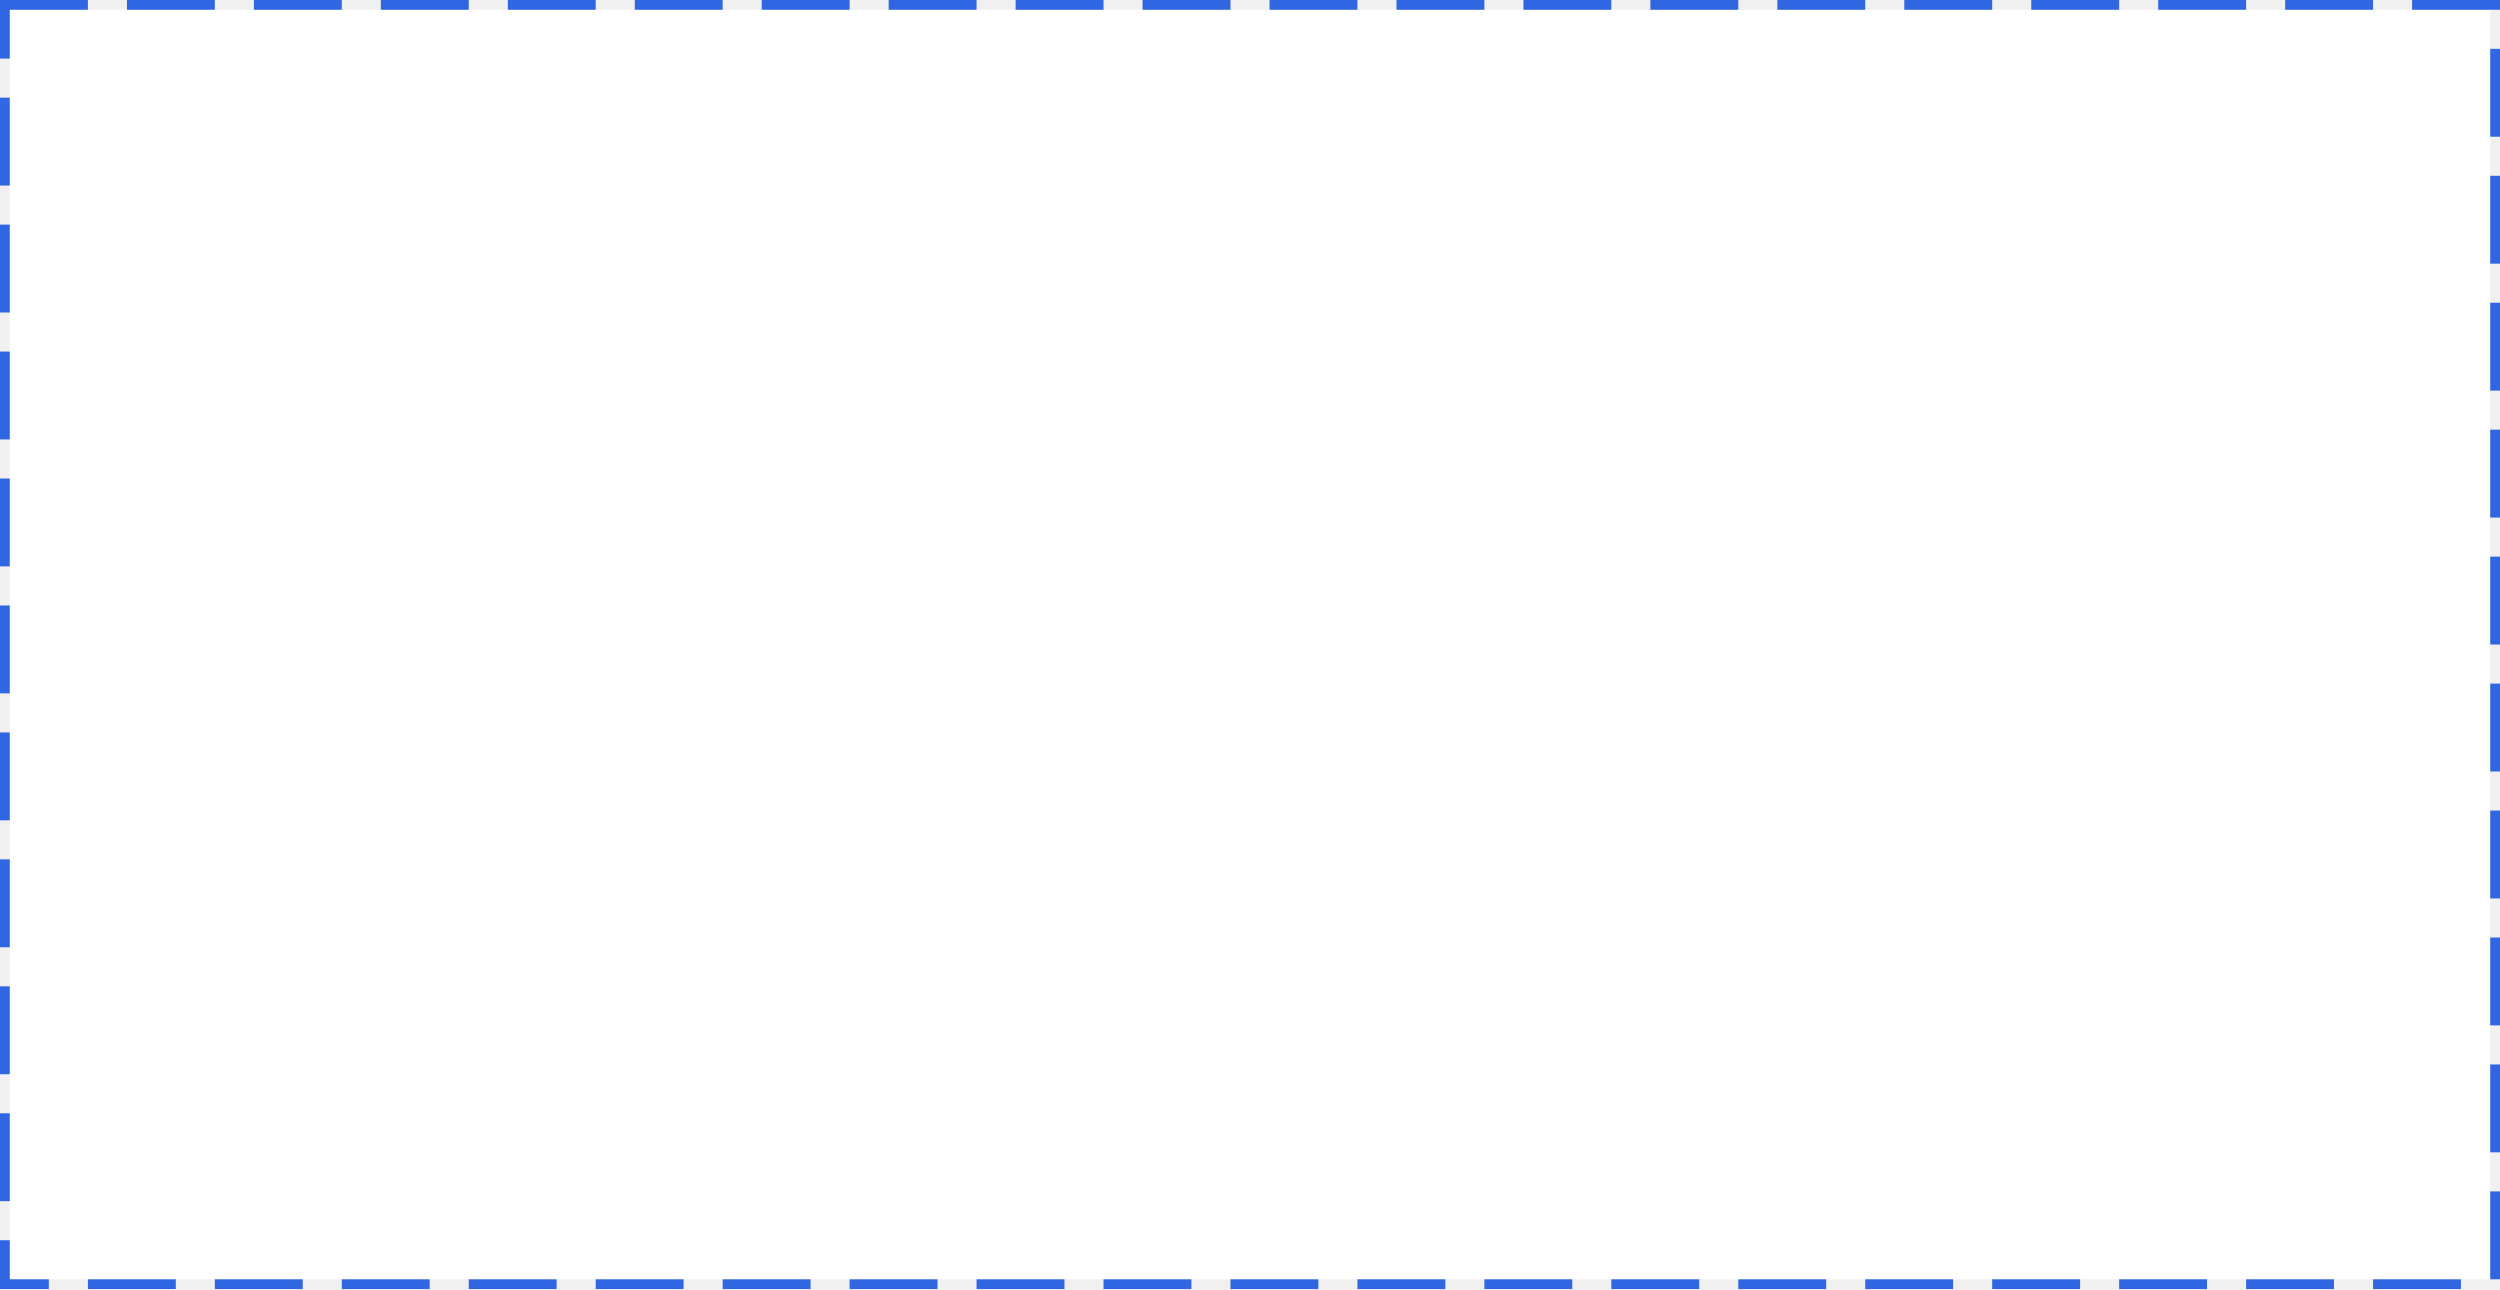
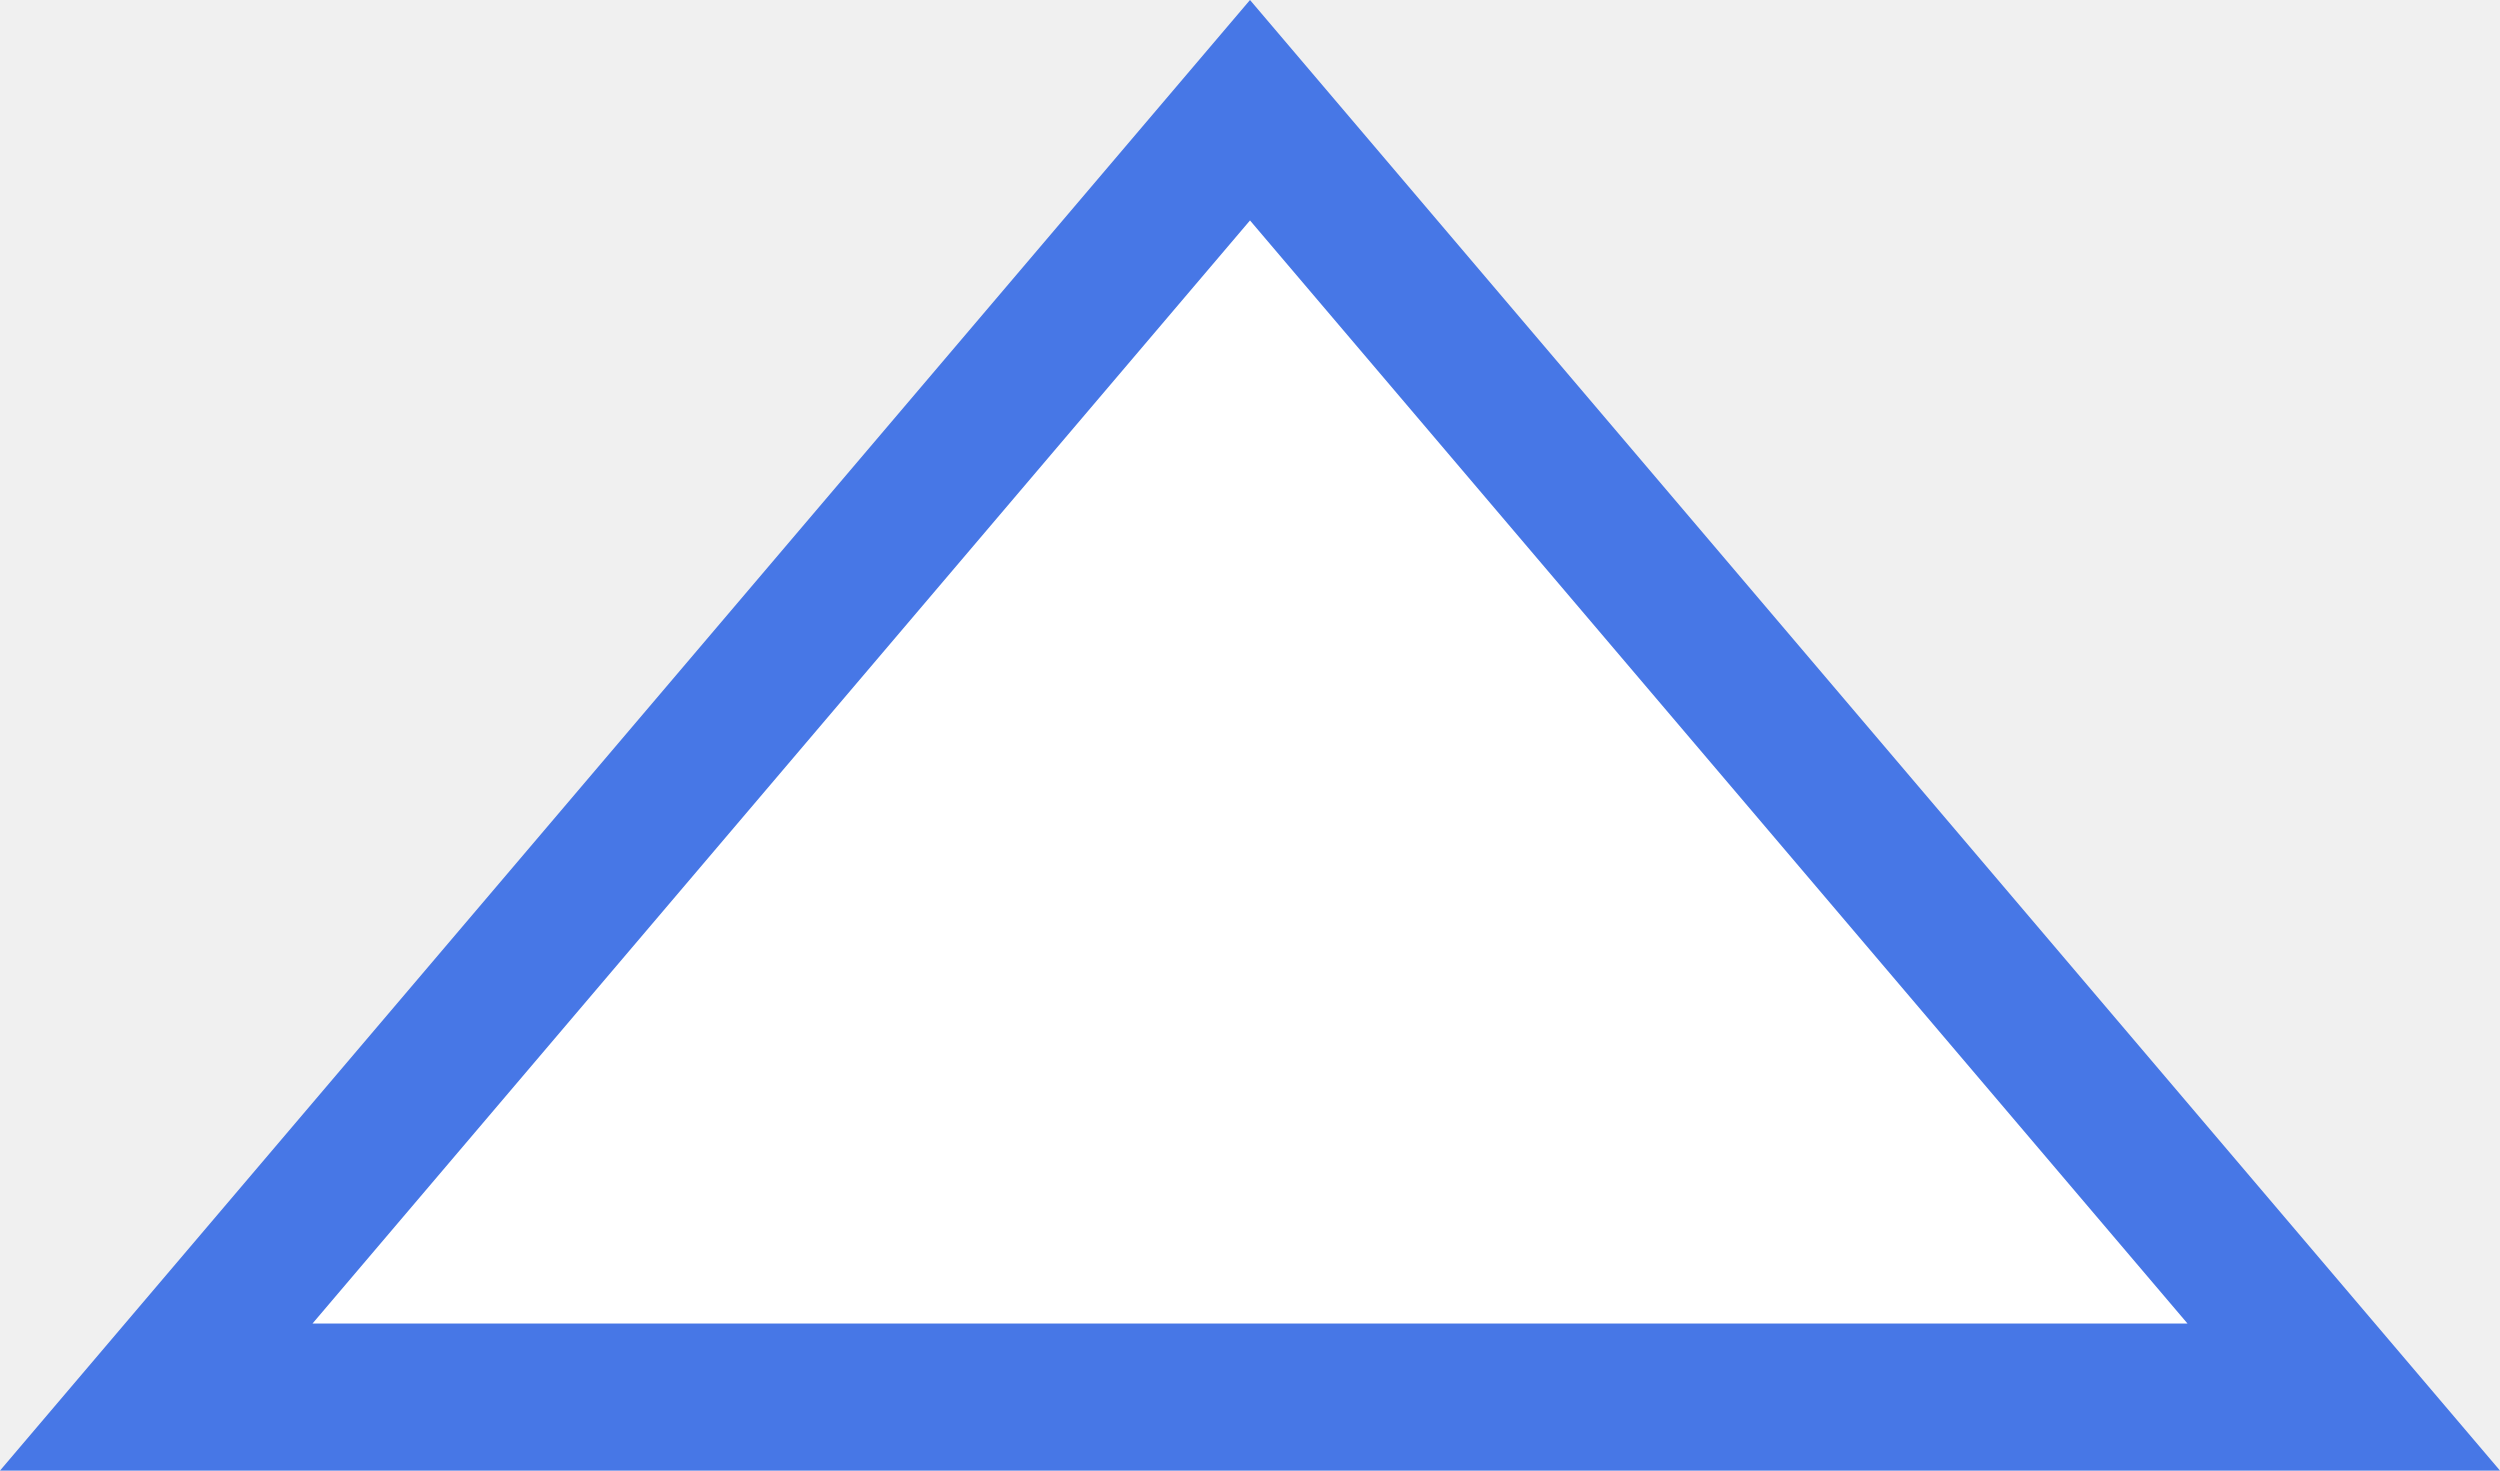
- <svg xmlns="http://www.w3.org/2000/svg" version="1.1" width="256px" height="132px">
-   <g transform="matrix(1 0 0 1 -152 -70 )">
-     <path d="M 153 71  L 407 71  L 407 201  L 153 201  L 153 71  Z " fill-rule="nonzero" fill="#ffffff" stroke="none" />
-     <path d="M 152.5 70.5  L 407.5 70.5  L 407.5 201.5  L 152.5 201.5  L 152.5 70.5  Z " stroke-width="1" stroke-dasharray="9,4" stroke="#3166e3" fill="none" stroke-dashoffset="0.5" />
+ <svg xmlns="http://www.w3.org/2000/svg" version="1.1" width="17px" height="10px">
+   <g transform="matrix(1 0 0 1 -503 -17 )">
+     <path d="M 504.062 26.5  L 511.5 17.75  L 518.938 26.5  L 504.062 26.5  Z " fill-rule="nonzero" fill="#ffffff" stroke="none" />
+     <path d="M 503 27  L 511.5 17  L 520 27  L 503 27  Z M 511.5 18.499  L 505.125 26  L 517.875 26  L 511.5 18.499  Z " fill-rule="nonzero" fill="#4777e6" stroke="none" />
  </g>
</svg>
